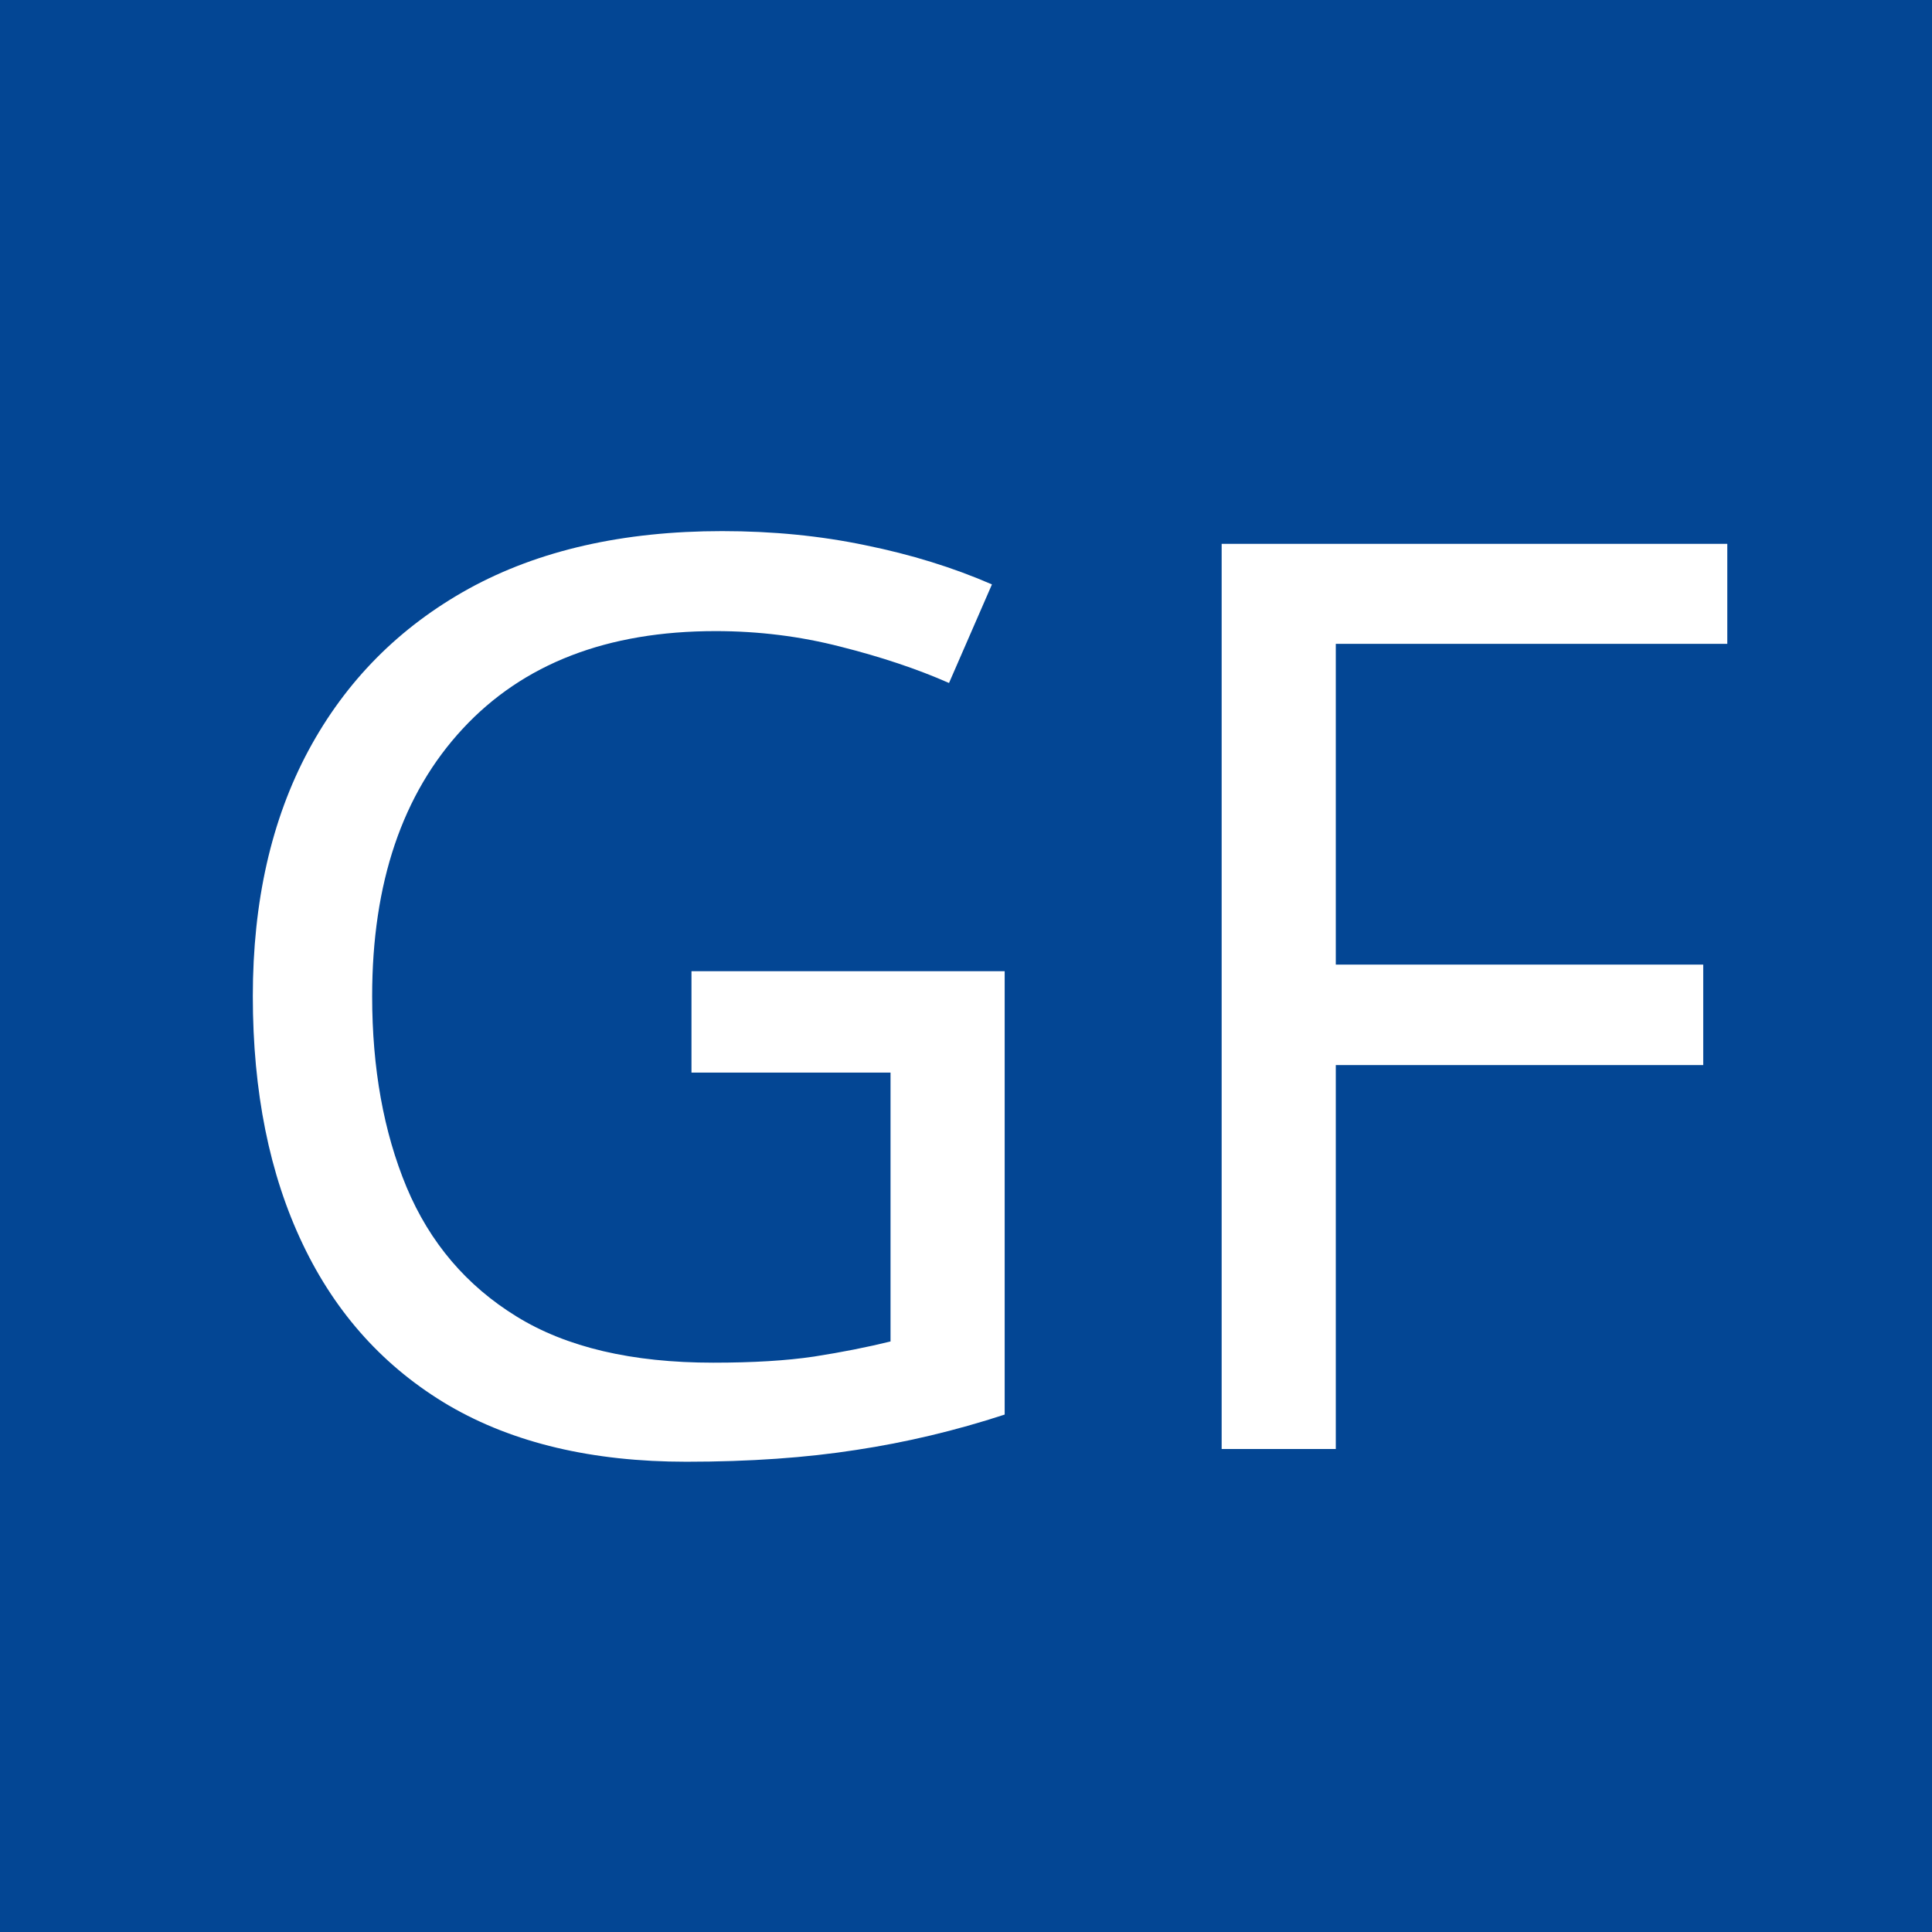
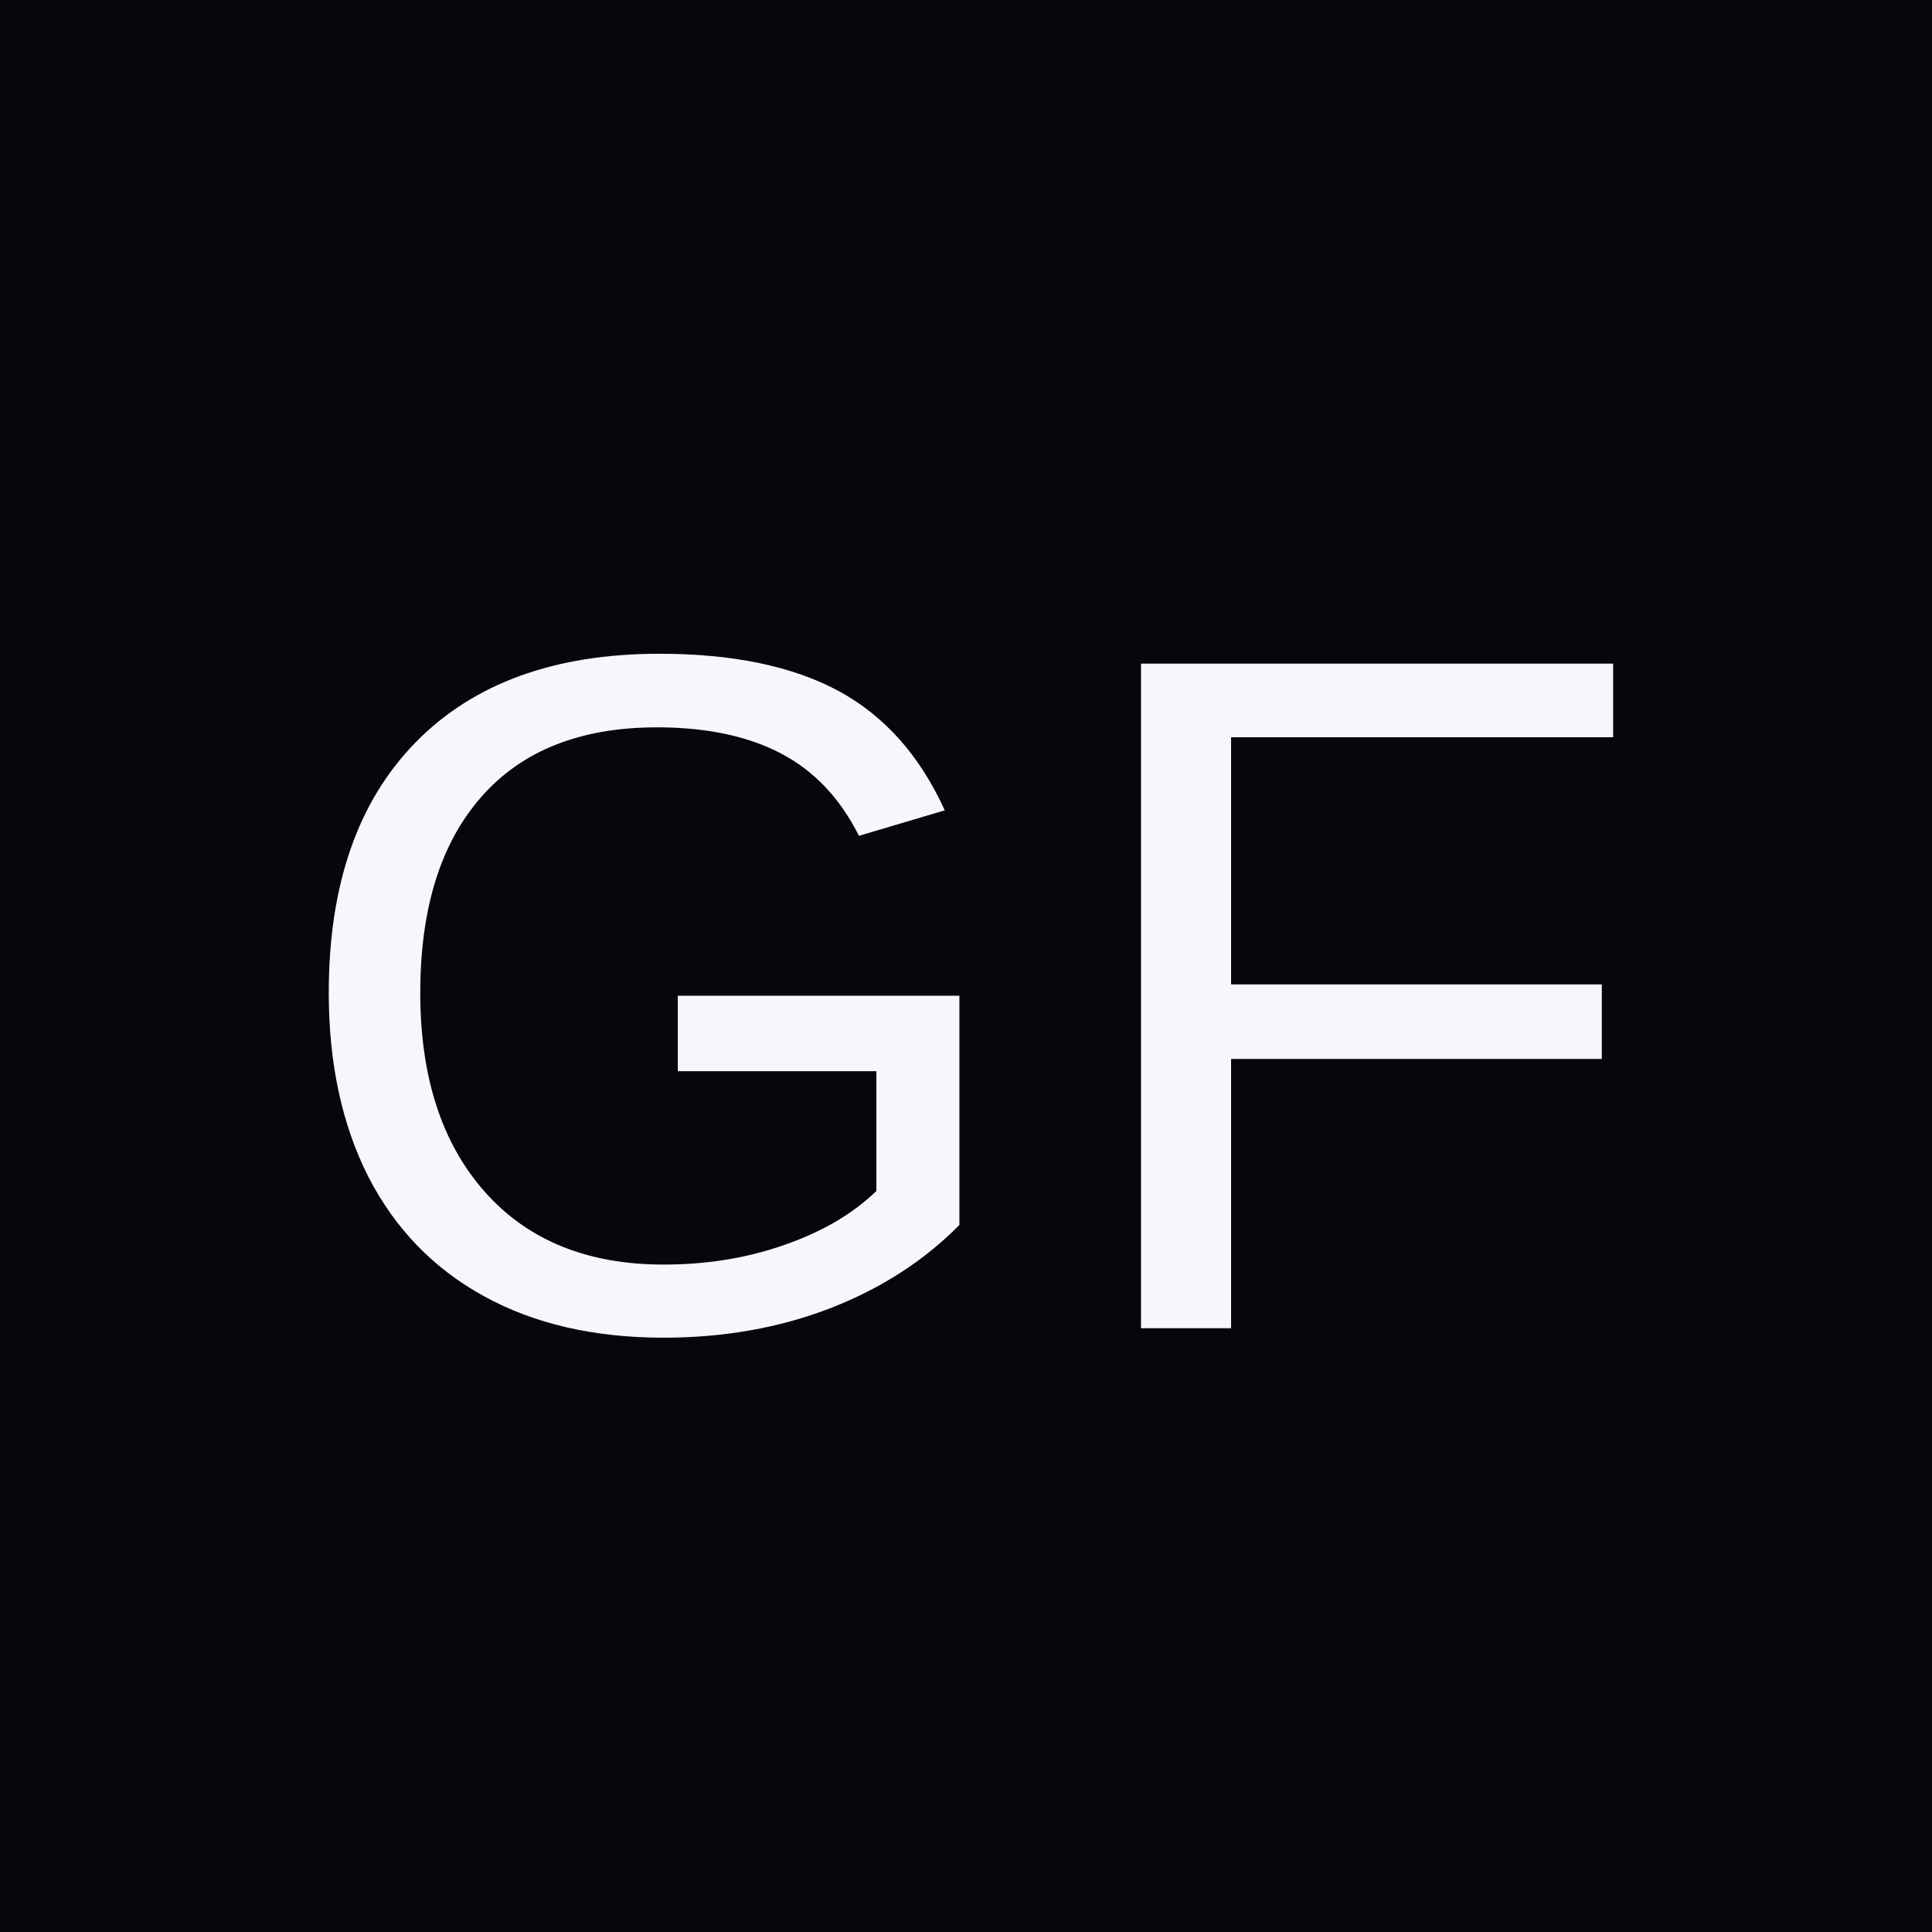
<svg xmlns="http://www.w3.org/2000/svg" viewBox="0 0 64 64">
-   <rect width="64" height="64" fill="#034694" />
-   <text x="32" y="48" text-anchor="middle" font-family="Impact, 'Arial Narrow', sans-serif" font-size="42" fill="#ffffff">GF</text>
+   <rect width="64" height="64" fill="#05070a" />
+   <text x="32" y="44" text-anchor="middle" font-family="Arial, sans-serif" font-weight="300" font-size="32" letter-spacing="1" fill="#f5f7fa">GF</text>
</svg>
